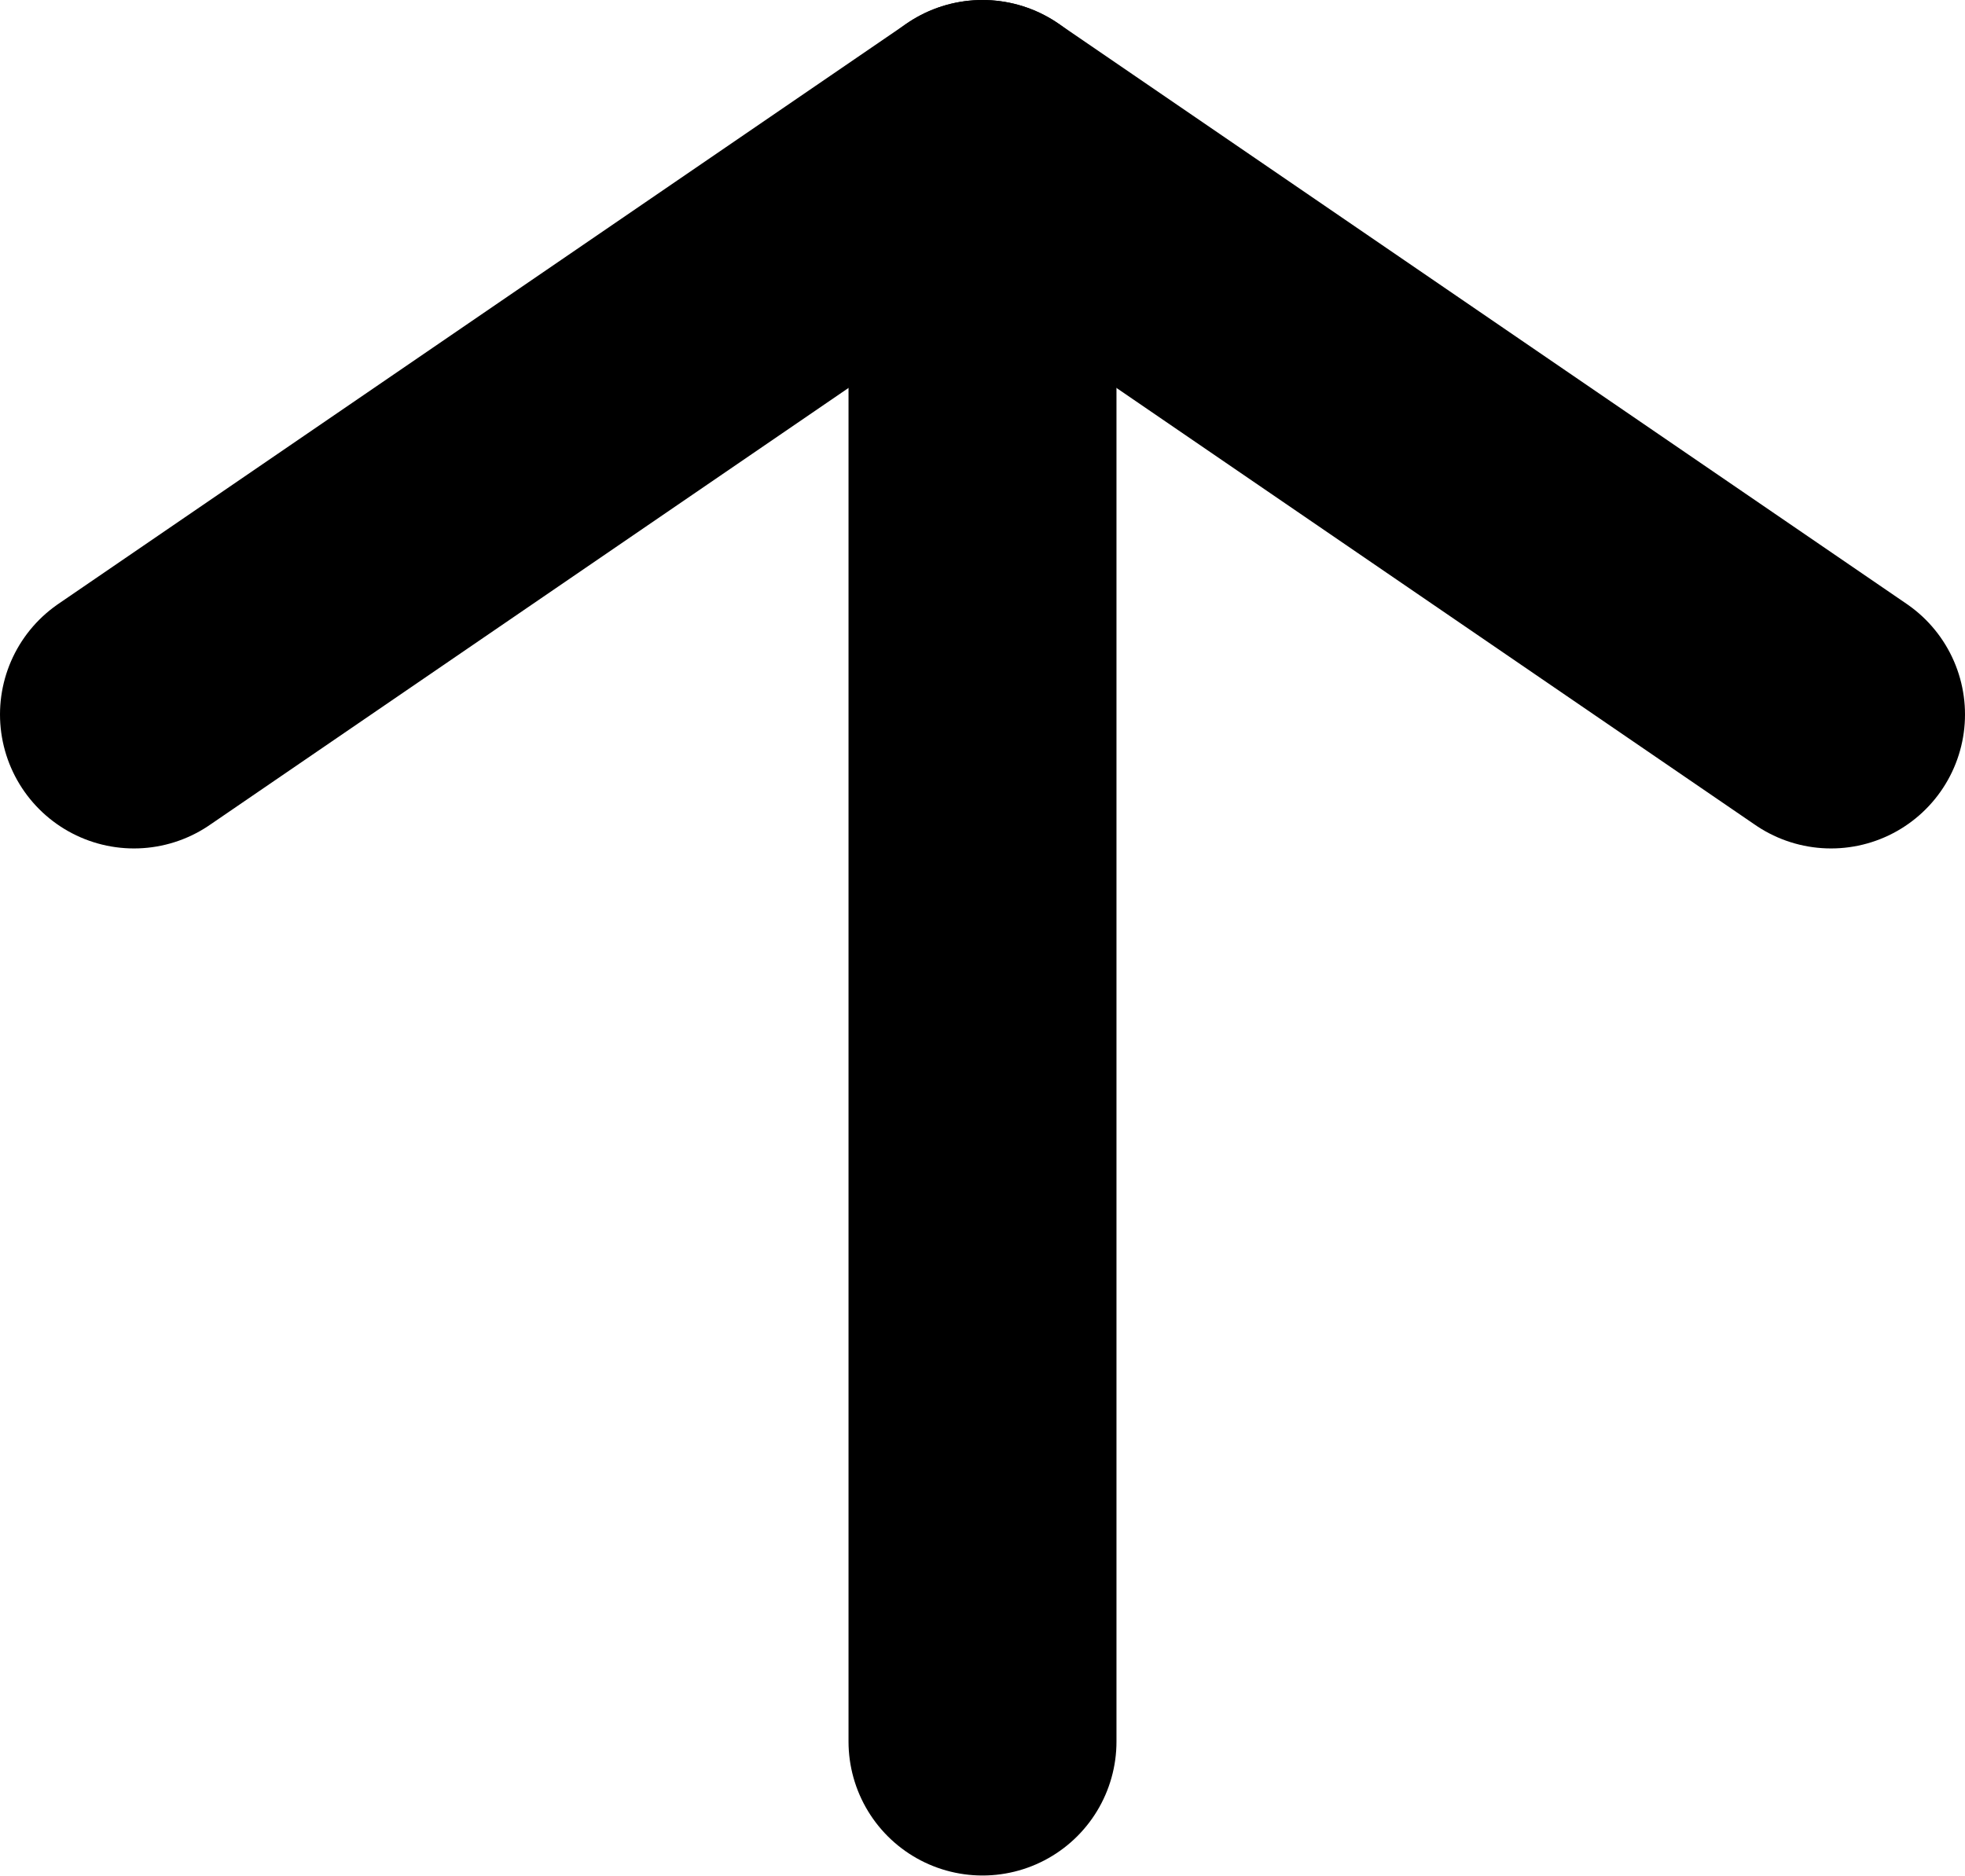
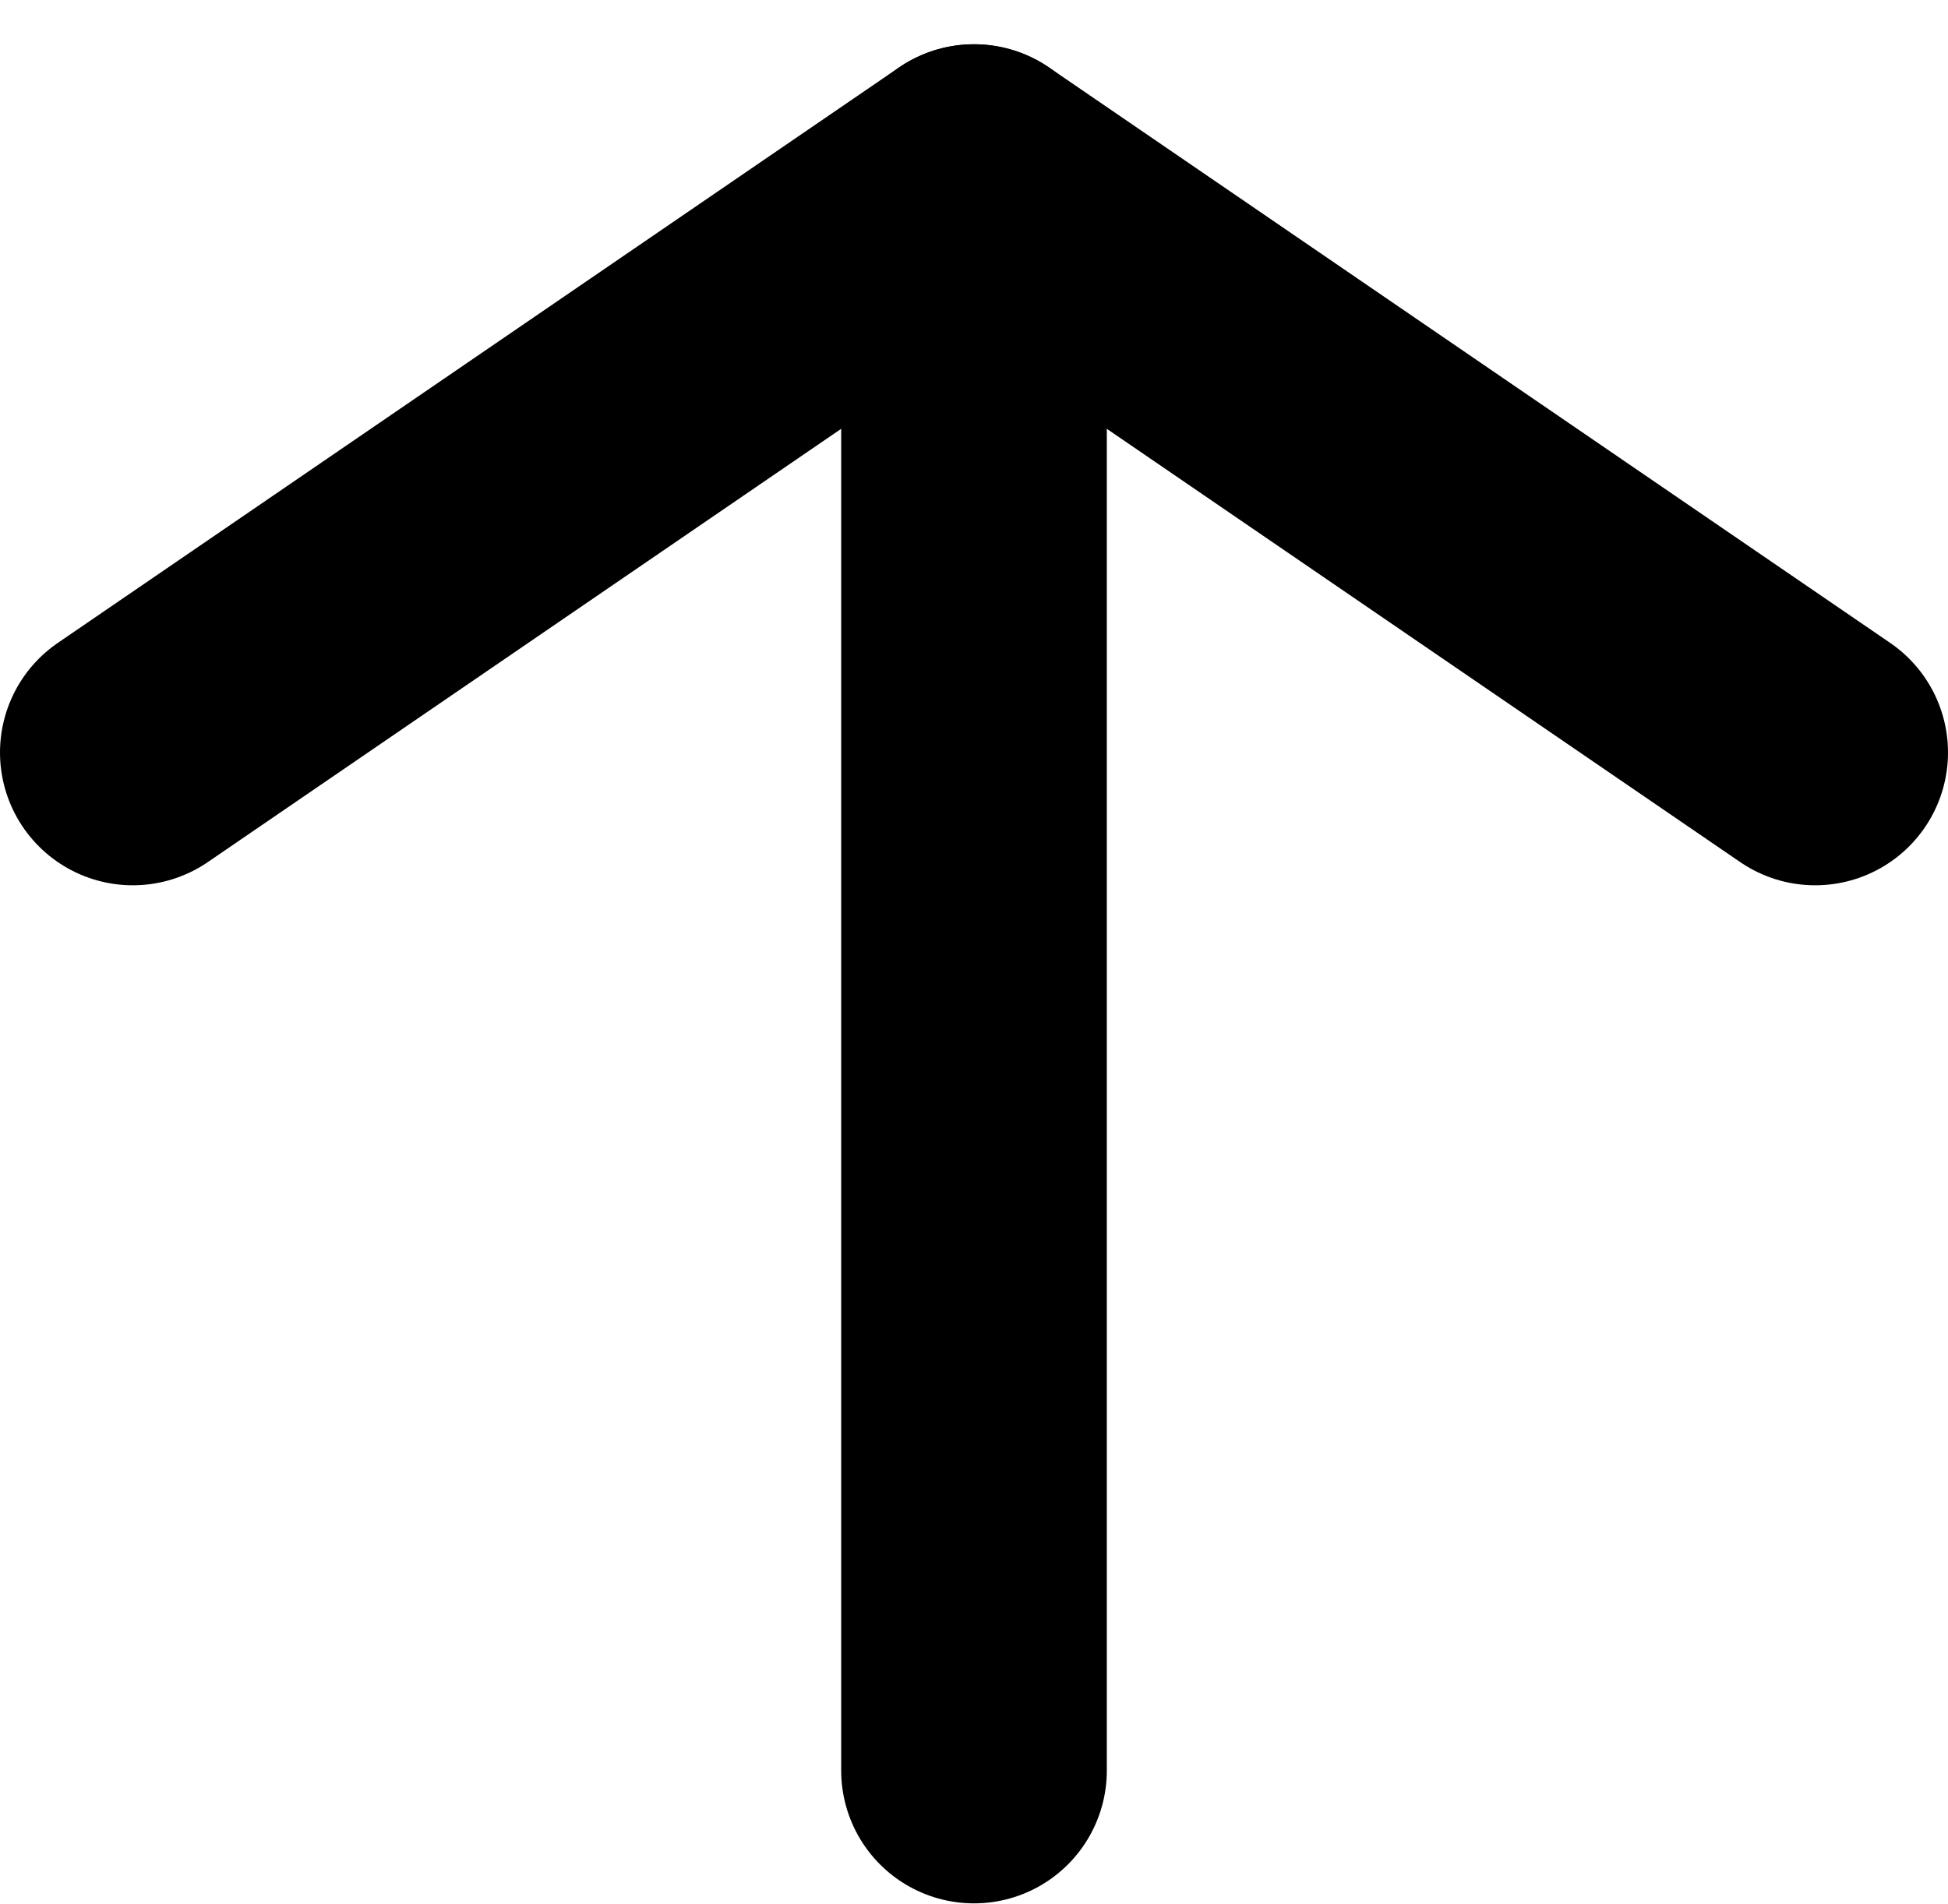
- <svg xmlns="http://www.w3.org/2000/svg" viewBox="0 0 22 21">
+ <svg xmlns="http://www.w3.org/2000/svg" viewBox="0 -0.5 22 21.5">
  <polyline points="1.5 8 11 1.5 20.5 8" style="fill:none;stroke:#000;stroke-linecap:round;stroke-linejoin:round;stroke-width:3px" />
  <line x1="11" y1="1.5" x2="11" y2="19.5" style="fill:none;stroke:#000;stroke-linecap:round;stroke-linejoin:round;stroke-width:3px" />
</svg>
